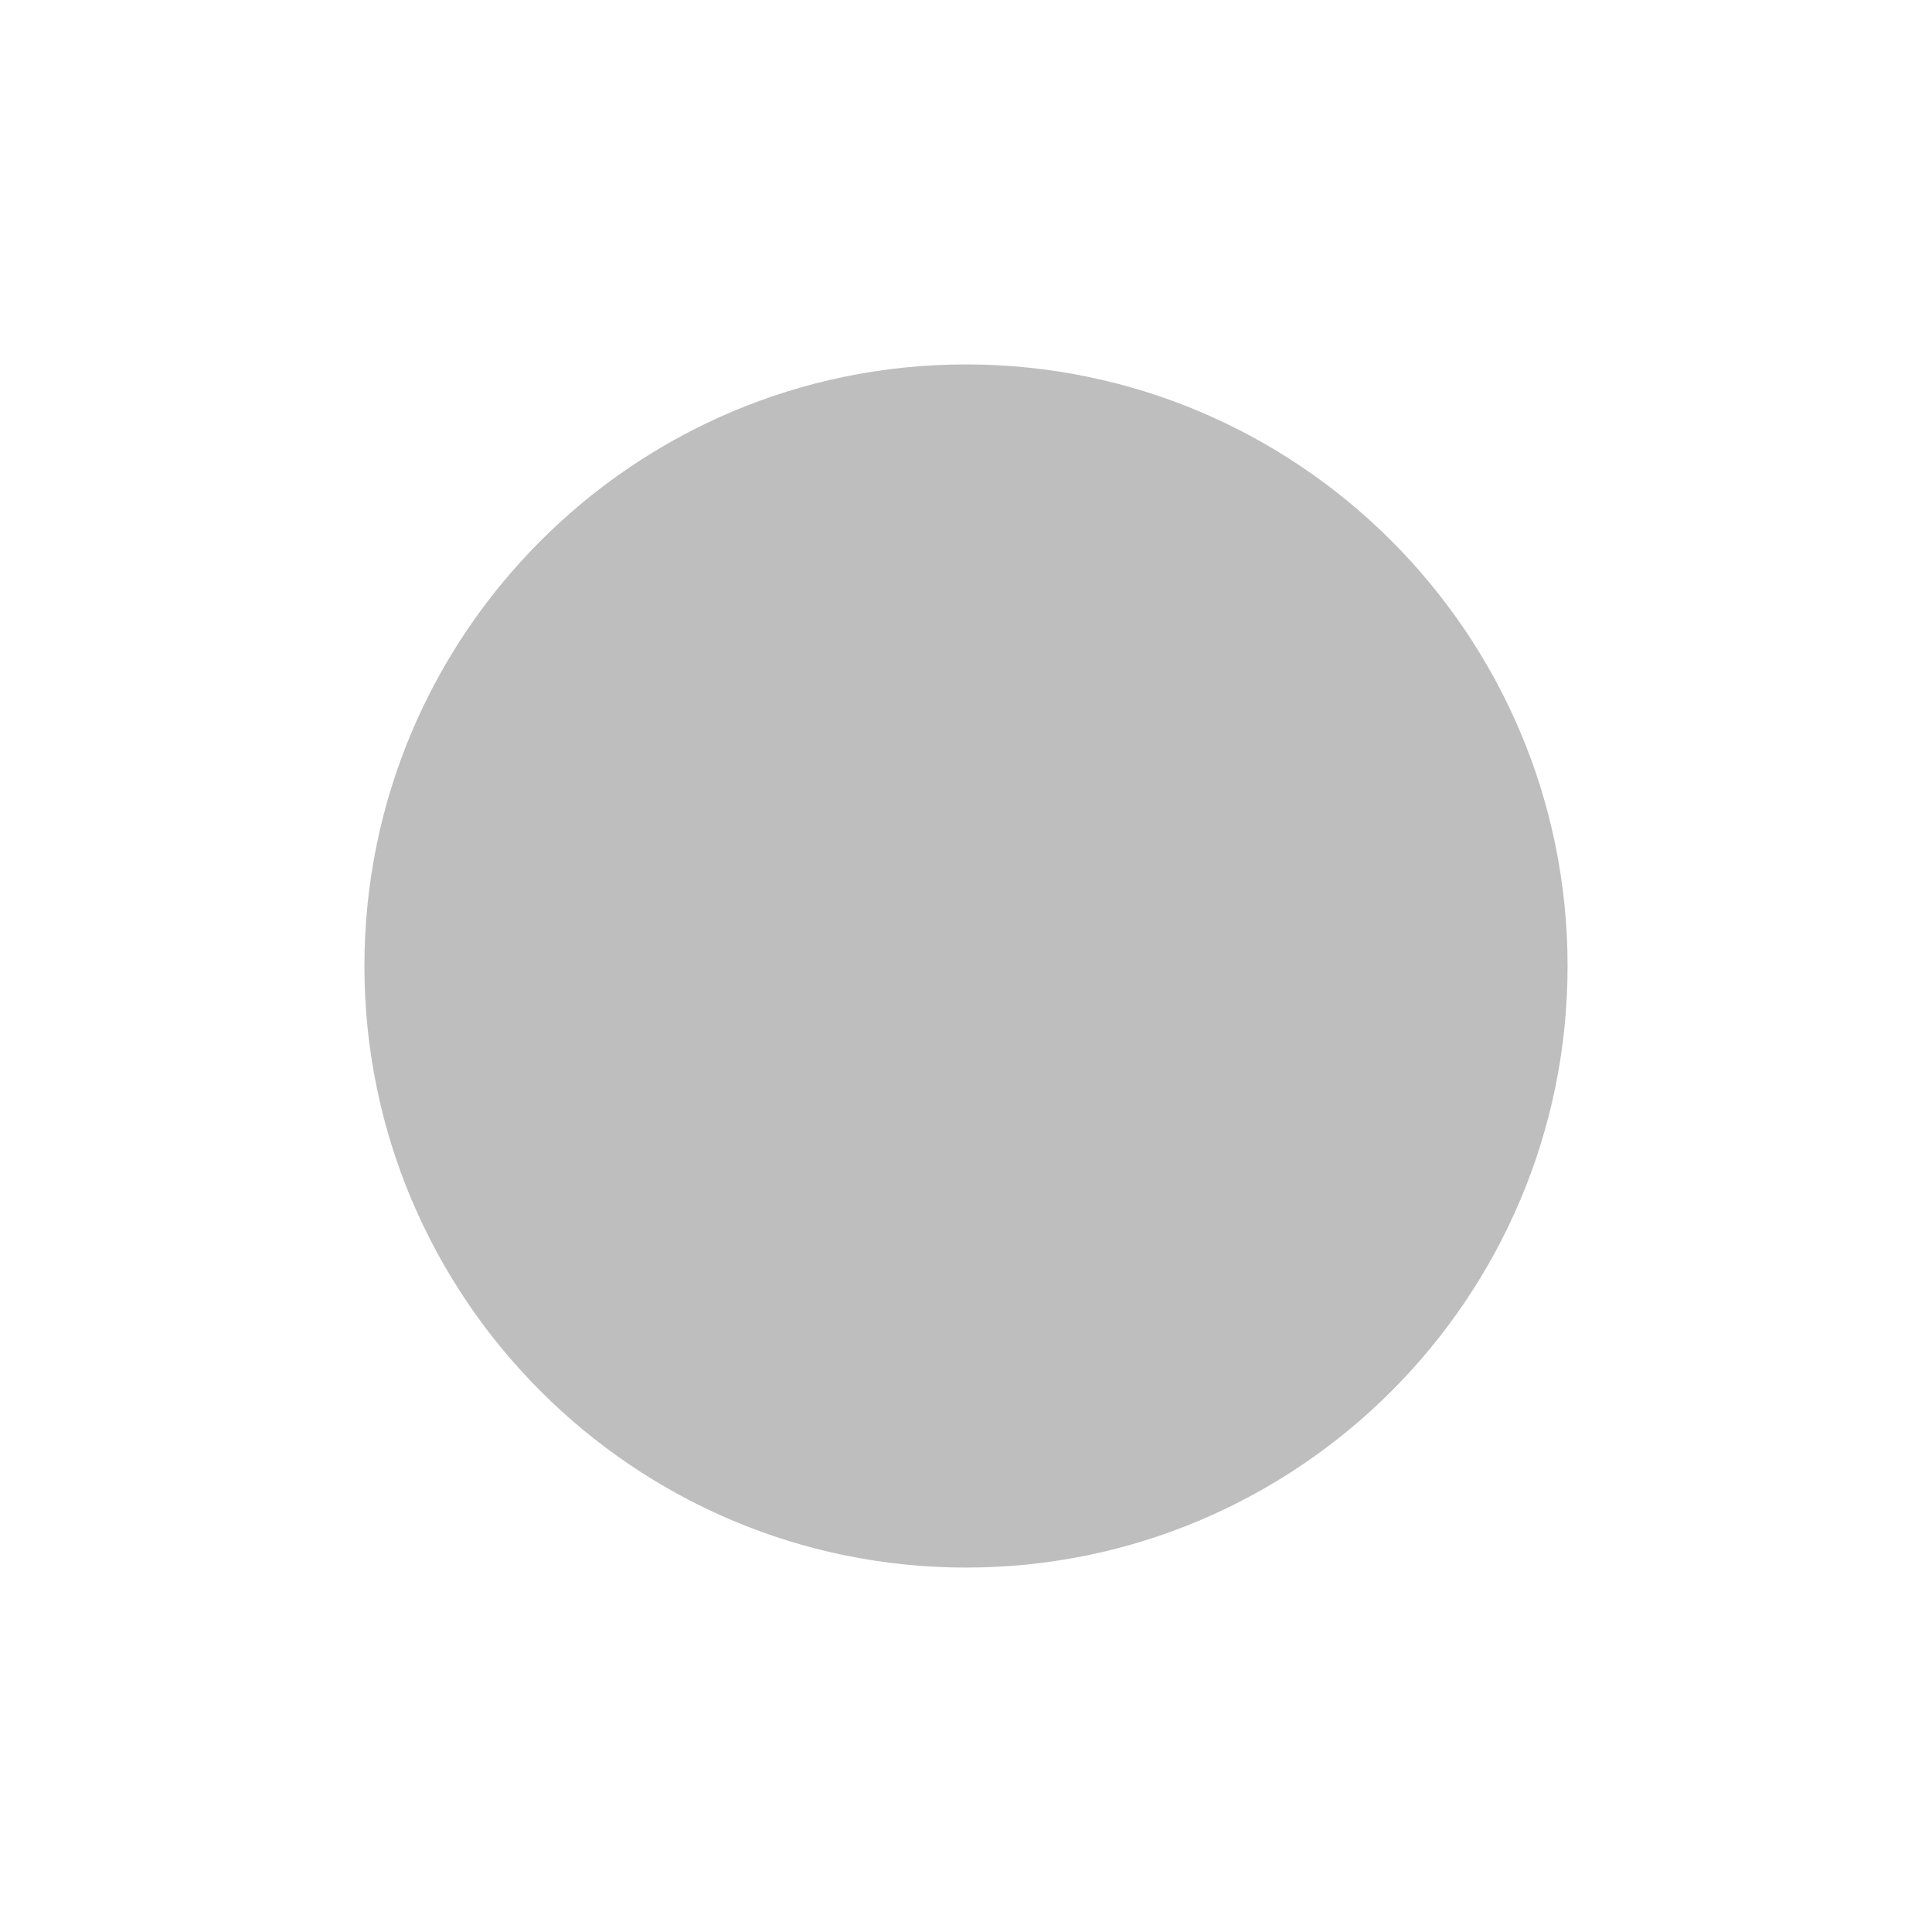
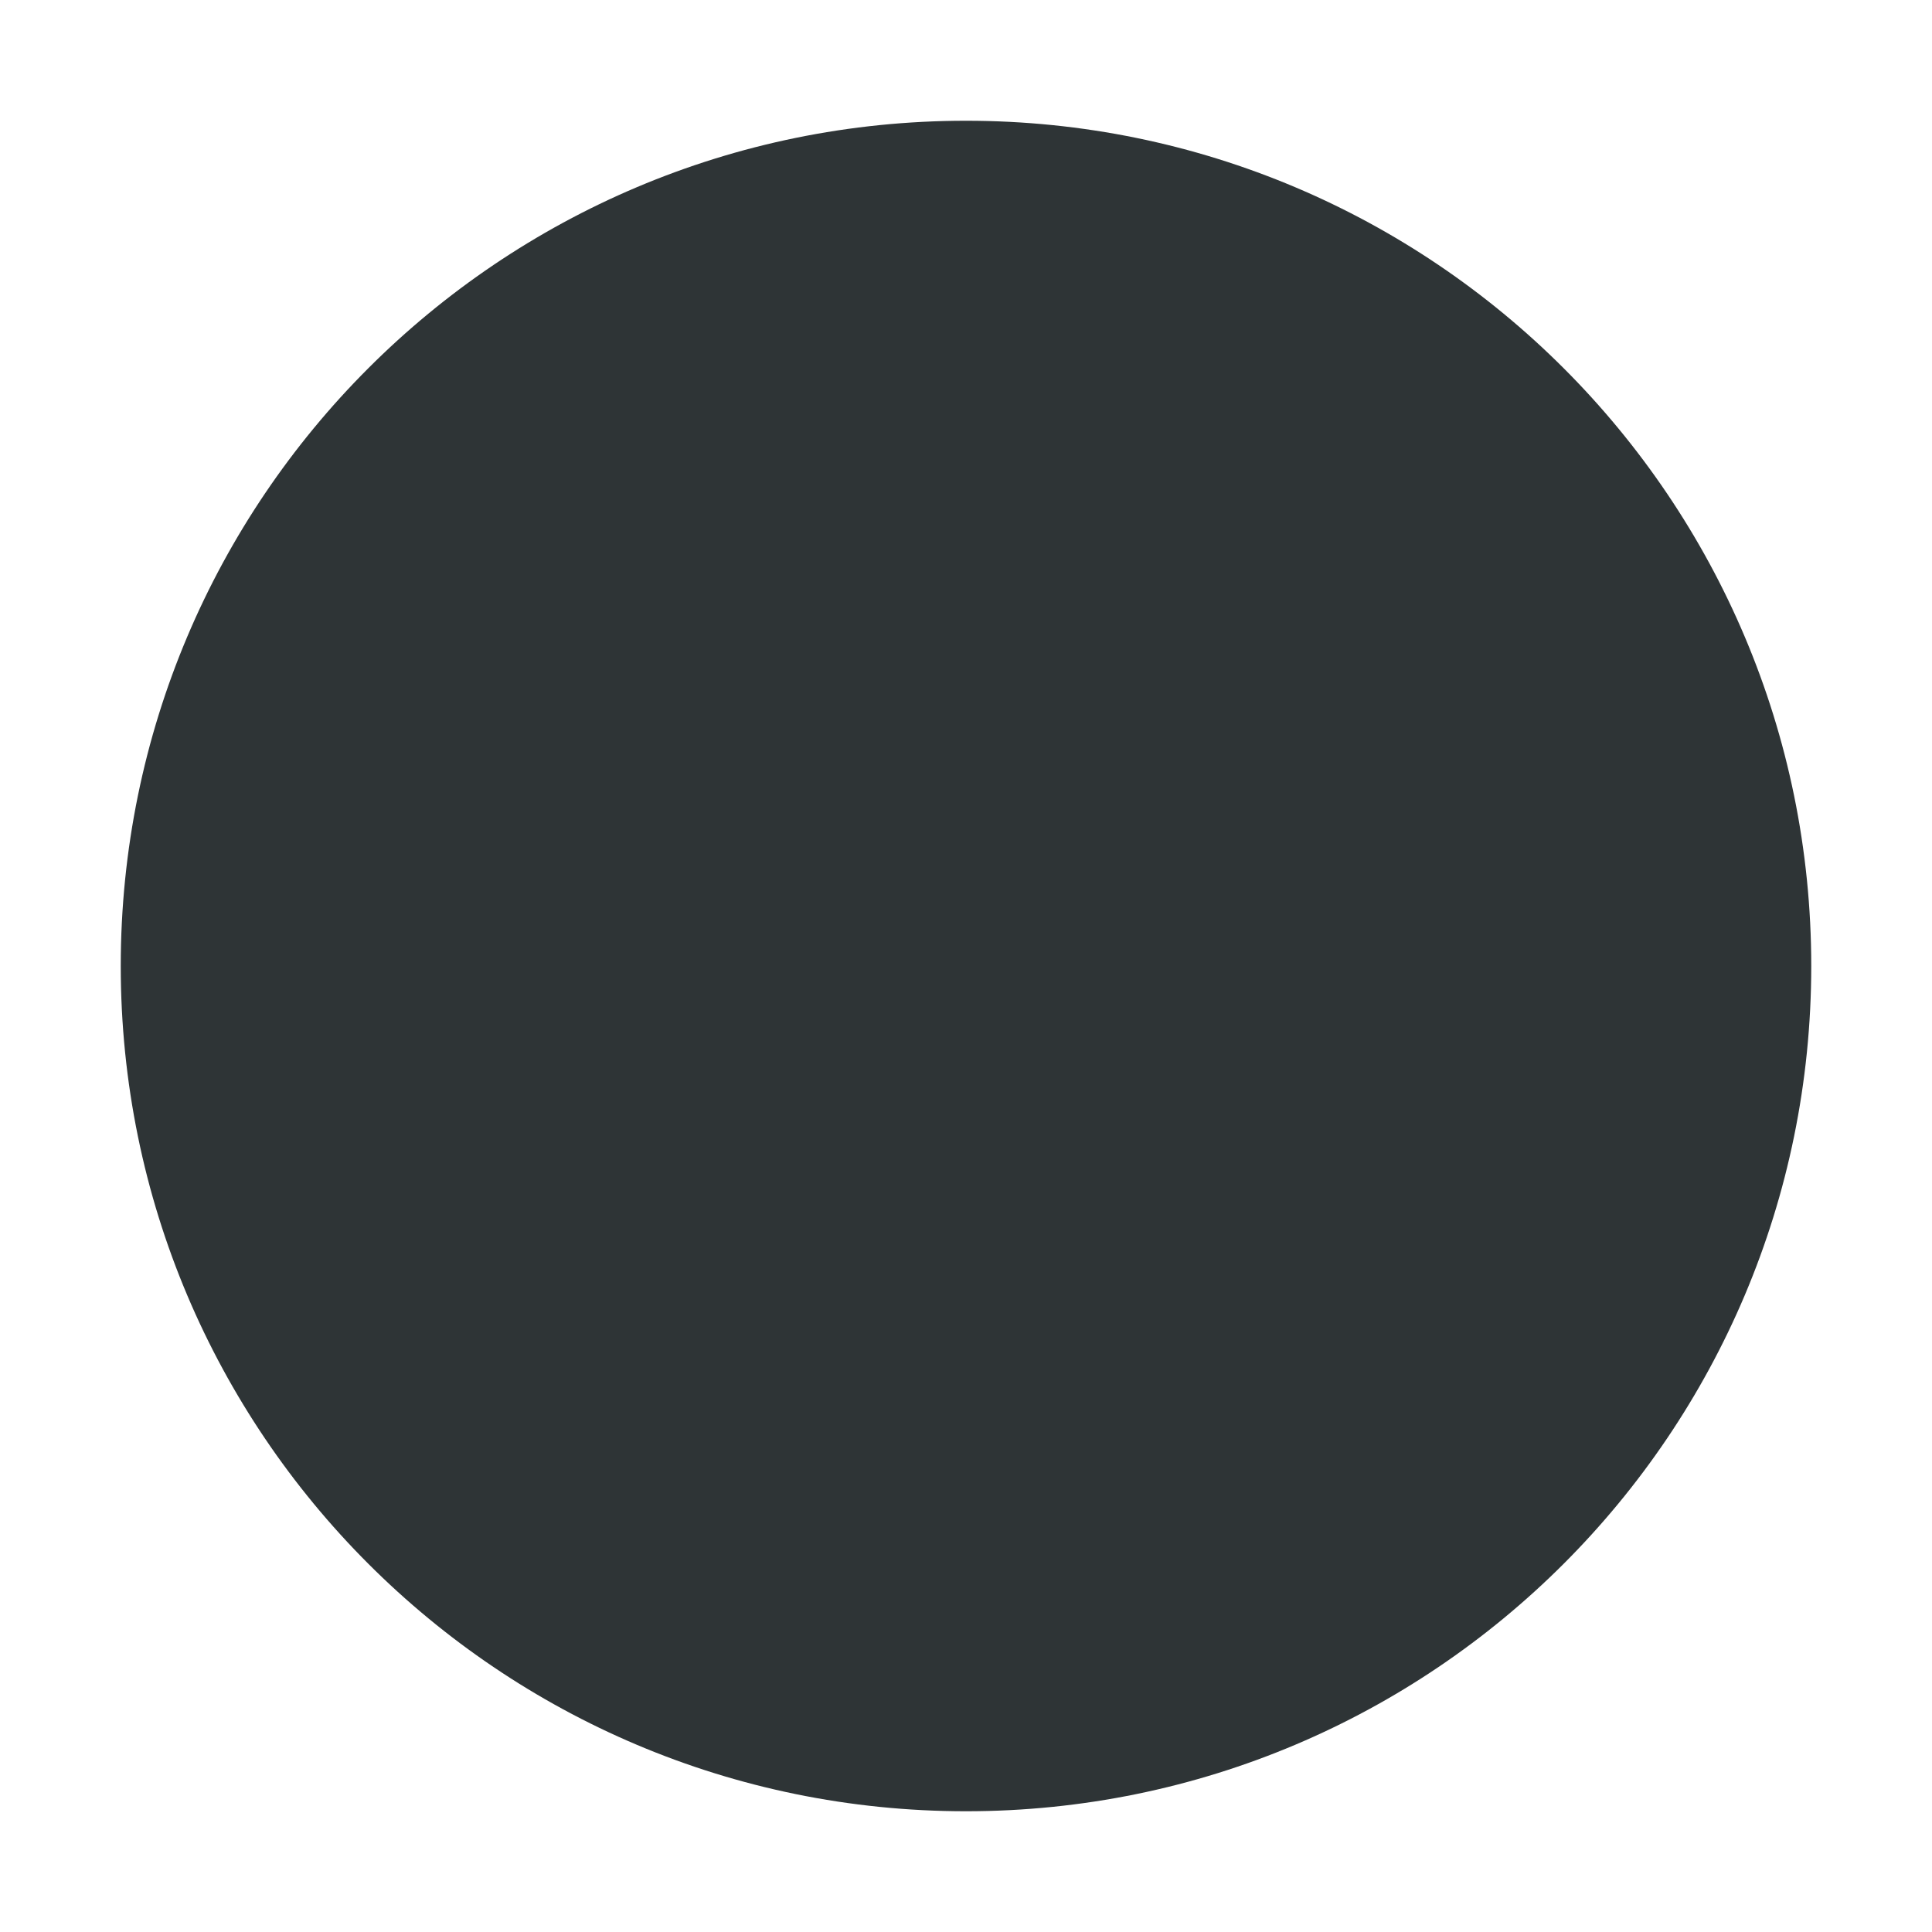
- <svg xmlns="http://www.w3.org/2000/svg" id="svg7384" version="1.1" height="16" width="16">
-   <defs id="defs7386" />
-   <g transform="translate(-200,-496)" id="layer9" style="display:inline" />
-   <g transform="translate(-200,-496)" id="layer10" />
-   <g transform="translate(-200,-496)" id="layer11" />
-   <g transform="translate(-200,-496)" id="layer12">
-     <path d="m 208,499.018 c -2.75,0 -4.982,2.233 -4.982,4.982 0,2.75 2.233,4.982 4.982,4.982 2.75,0 4.982,-2.233 4.982,-4.982 0,-2.75 -2.233,-4.982 -4.982,-4.982 z" id="path4646-0" style="font-size:medium;font-style:normal;font-variant:normal;font-weight:normal;font-stretch:normal;text-indent:0pt;text-align:start;text-decoration:none;line-height:normal;letter-spacing:normal;word-spacing:normal;text-transform:none;direction:ltr;text-anchor:start;color:#bebebe;fill:#bebebe;fill-opacity:1;fill-rule:nonzero;stroke:none;stroke-width:1.781;marker:none;visibility:visible;display:inline;overflow:visible;font-family:Andale Mono" />
-   </g>
-   <g transform="translate(-200,-496)" id="layer13" />
-   <g transform="translate(-200,-496)" id="layer14" />
-   <g transform="translate(-200,-496)" id="layer15" />
+ <svg xmlns="http://www.w3.org/2000/svg" height="16px" viewBox="0 0 16 16" width="16px">
+   <path d="m 15 8 c 0 3.867 -3.133 7 -7 7 s -7 -3.133 -7 -7 s 3.133 -7 7 -7 s 7 3.133 7 7 z m 0 0" fill="#2e3436" />
</svg>
